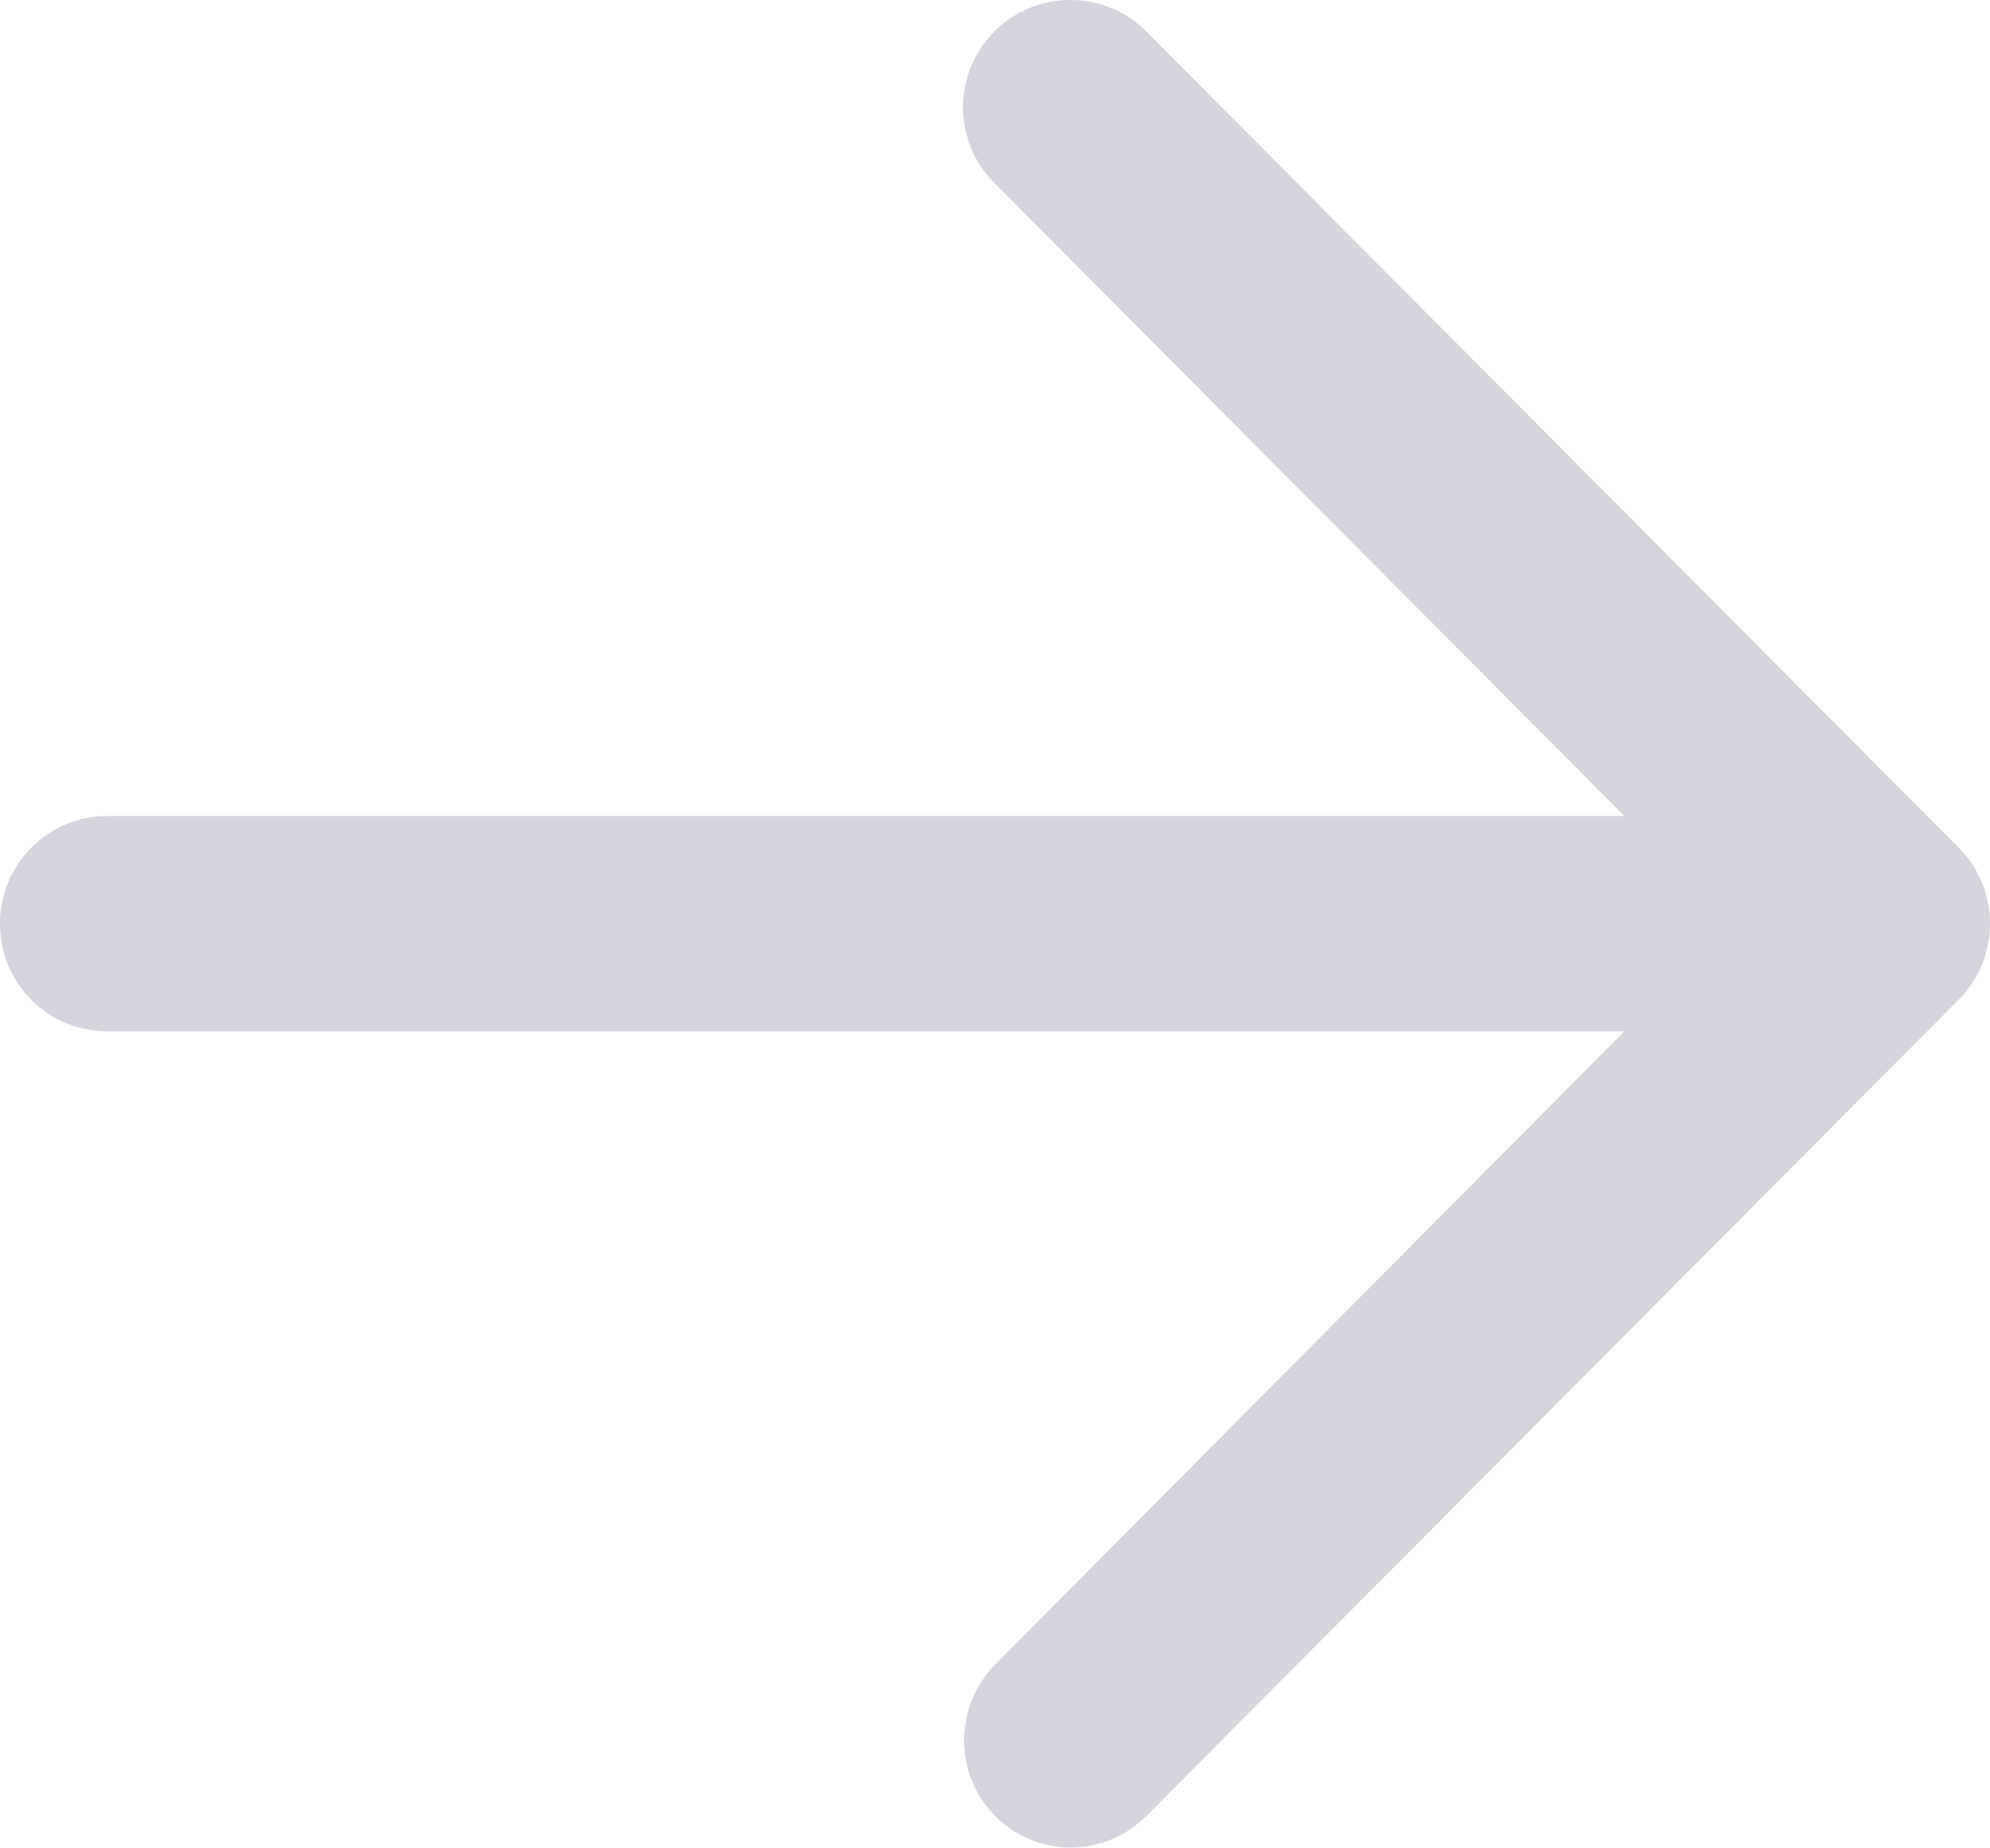
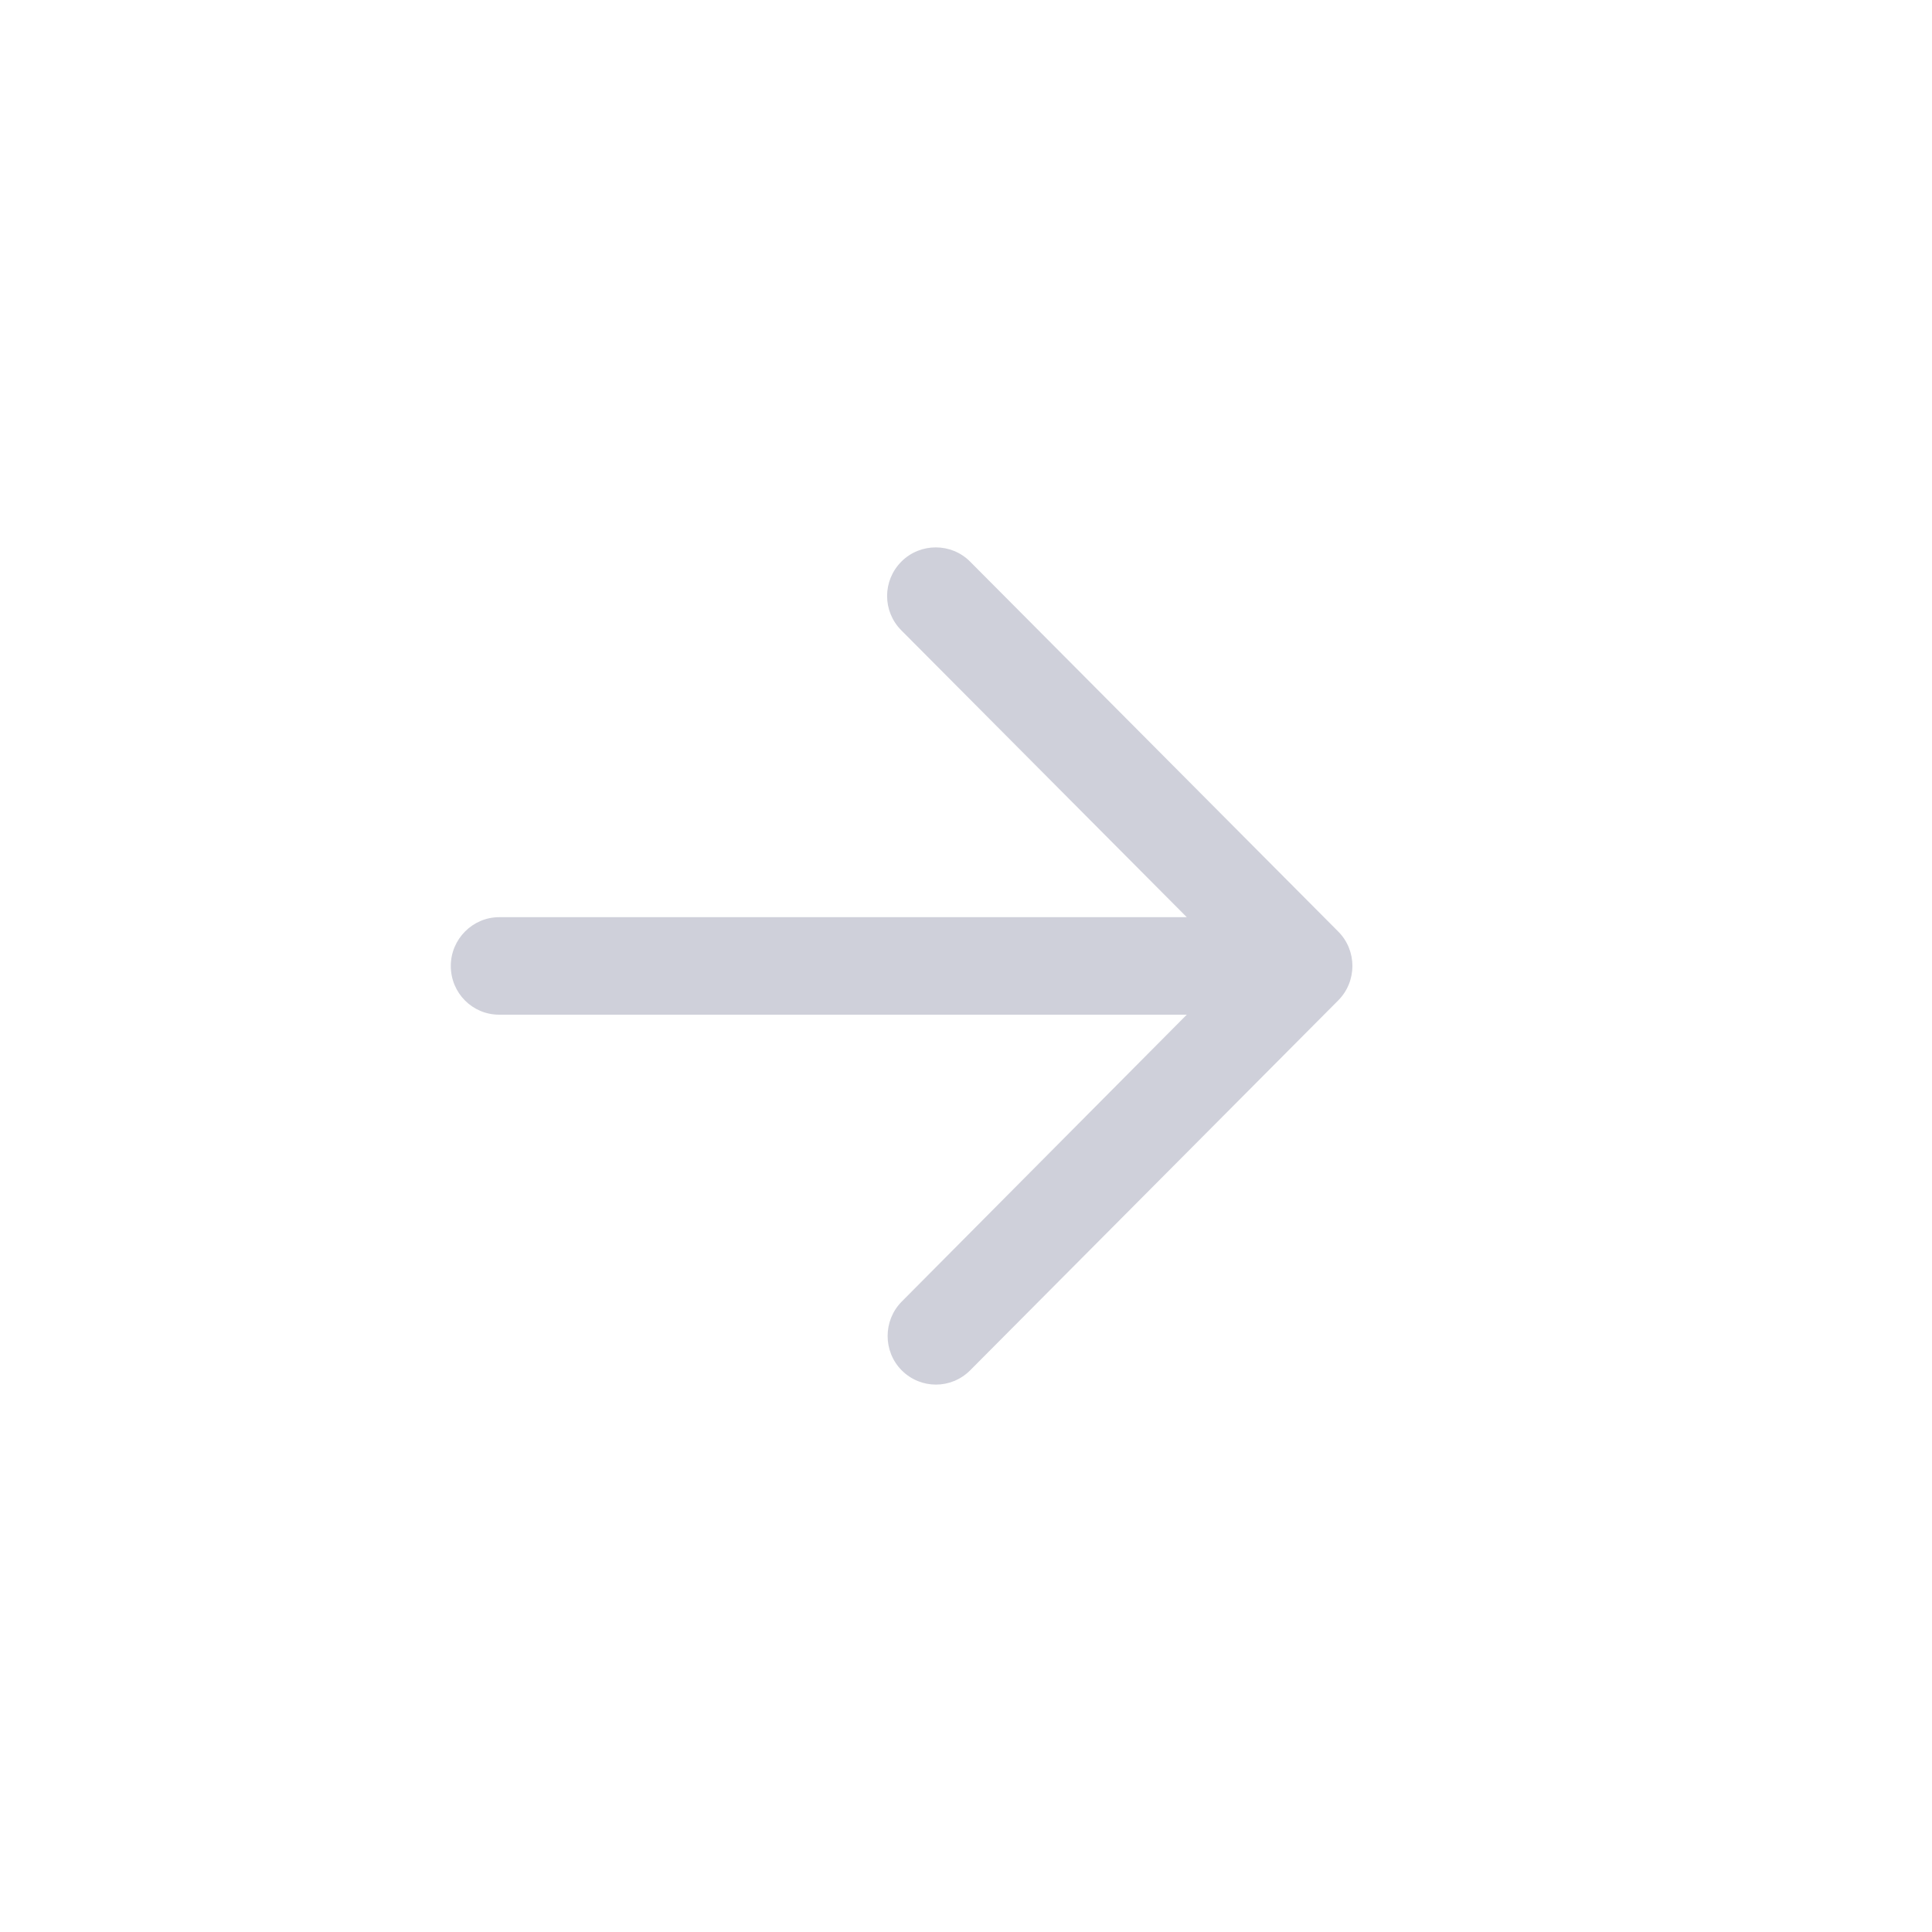
- <svg xmlns="http://www.w3.org/2000/svg" width="14px" height="13px" viewBox="0 0 14 13" version="1.1">
-   <g id="2.0" stroke="none" stroke-width="1" fill="none" fill-rule="evenodd">
-     <g id="不可点状态颜色" transform="translate(7, 6.5) scale(-1, 1) translate(-7, -6.5) " fill="#D4D5DD" fill-rule="nonzero">
-       <path d="M13.78,7.034 L8.066,12.777 C7.772,13.073 7.298,13.075 7.002,12.779 C6.709,12.485 6.711,12.004 7.002,11.711 L11.428,7.256 L0.75,7.256 C0.337,7.256 -1.12367911e-08,6.921 -1.12367911e-08,6.499 C-1.12367911e-08,6.081 0.341,5.742 0.75,5.742 C2.066,5.742 3.052,5.742 3.71,5.742 C5.425,5.742 7.997,5.742 11.428,5.742 L6.995,1.287 C6.702,0.993 6.7,0.517 6.998,0.219 C7.293,-0.075 7.774,-0.072 8.064,0.221 L13.78,5.965 C14.075,6.26 14.072,6.742 13.78,7.034 Z" id="icon--backward备份-2" transform="translate(7, 6.5) scale(-1, 1) translate(-7, -6.5) " />
-     </g>
+ <svg xmlns="http://www.w3.org/2000/svg" width="30px" height="30px" viewBox="0 0 30 30" version="1.1">
+   <g id="menuBar/__icon/--forward" stroke="none" stroke-width="1" fill="none" fill-rule="evenodd">
+     <path d="M20.78,15.534 L15.066,21.277 C14.772,21.573 14.298,21.575 14.002,21.279 C13.709,20.985 13.711,20.504 14.002,20.211 L18.428,15.756 L7.75,15.756 C7.337,15.756 7,15.421 7,14.999 C7,14.581 7.341,14.242 7.75,14.242 C9.066,14.242 10.052,14.242 10.71,14.242 C12.425,14.242 14.997,14.242 18.428,14.242 L13.995,9.787 C13.702,9.493 13.7,9.017 13.998,8.719 C14.293,8.425 14.774,8.428 15.064,8.721 L20.78,14.465 C21.075,14.76 21.072,15.242 20.78,15.534 Z" id="icon" fill="#CFD0DA" fill-rule="nonzero" />
  </g>
</svg>
